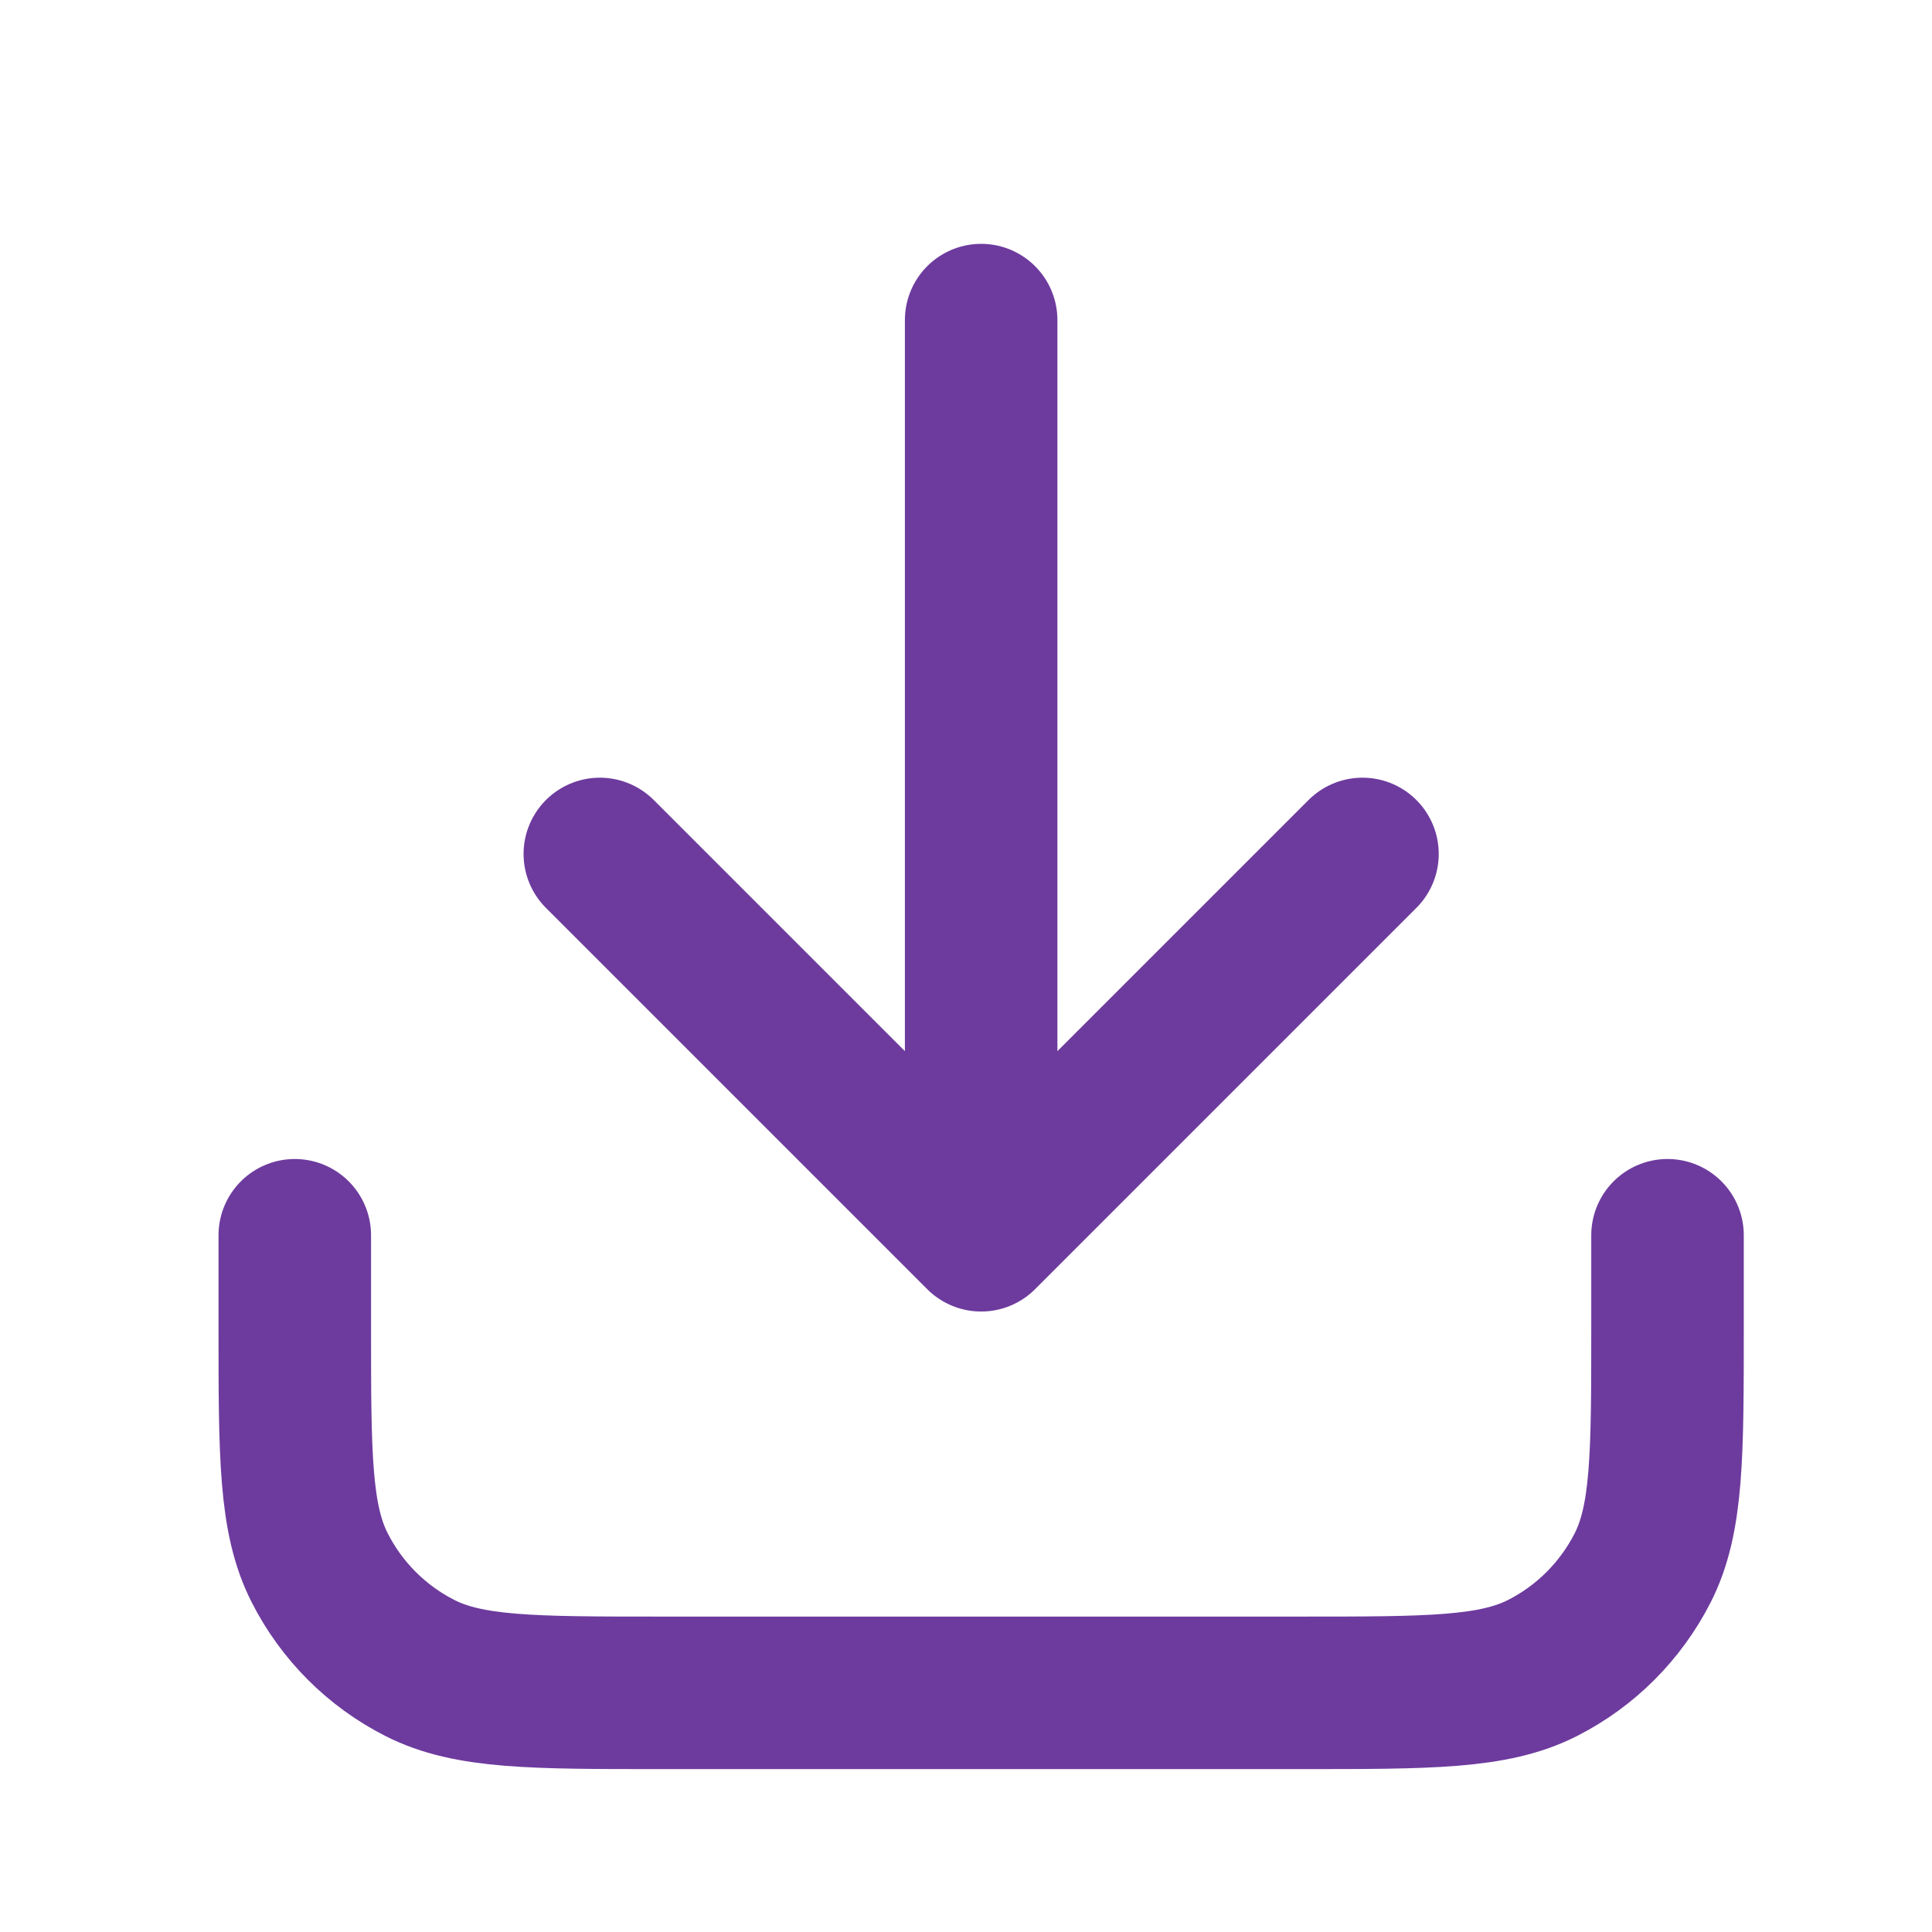
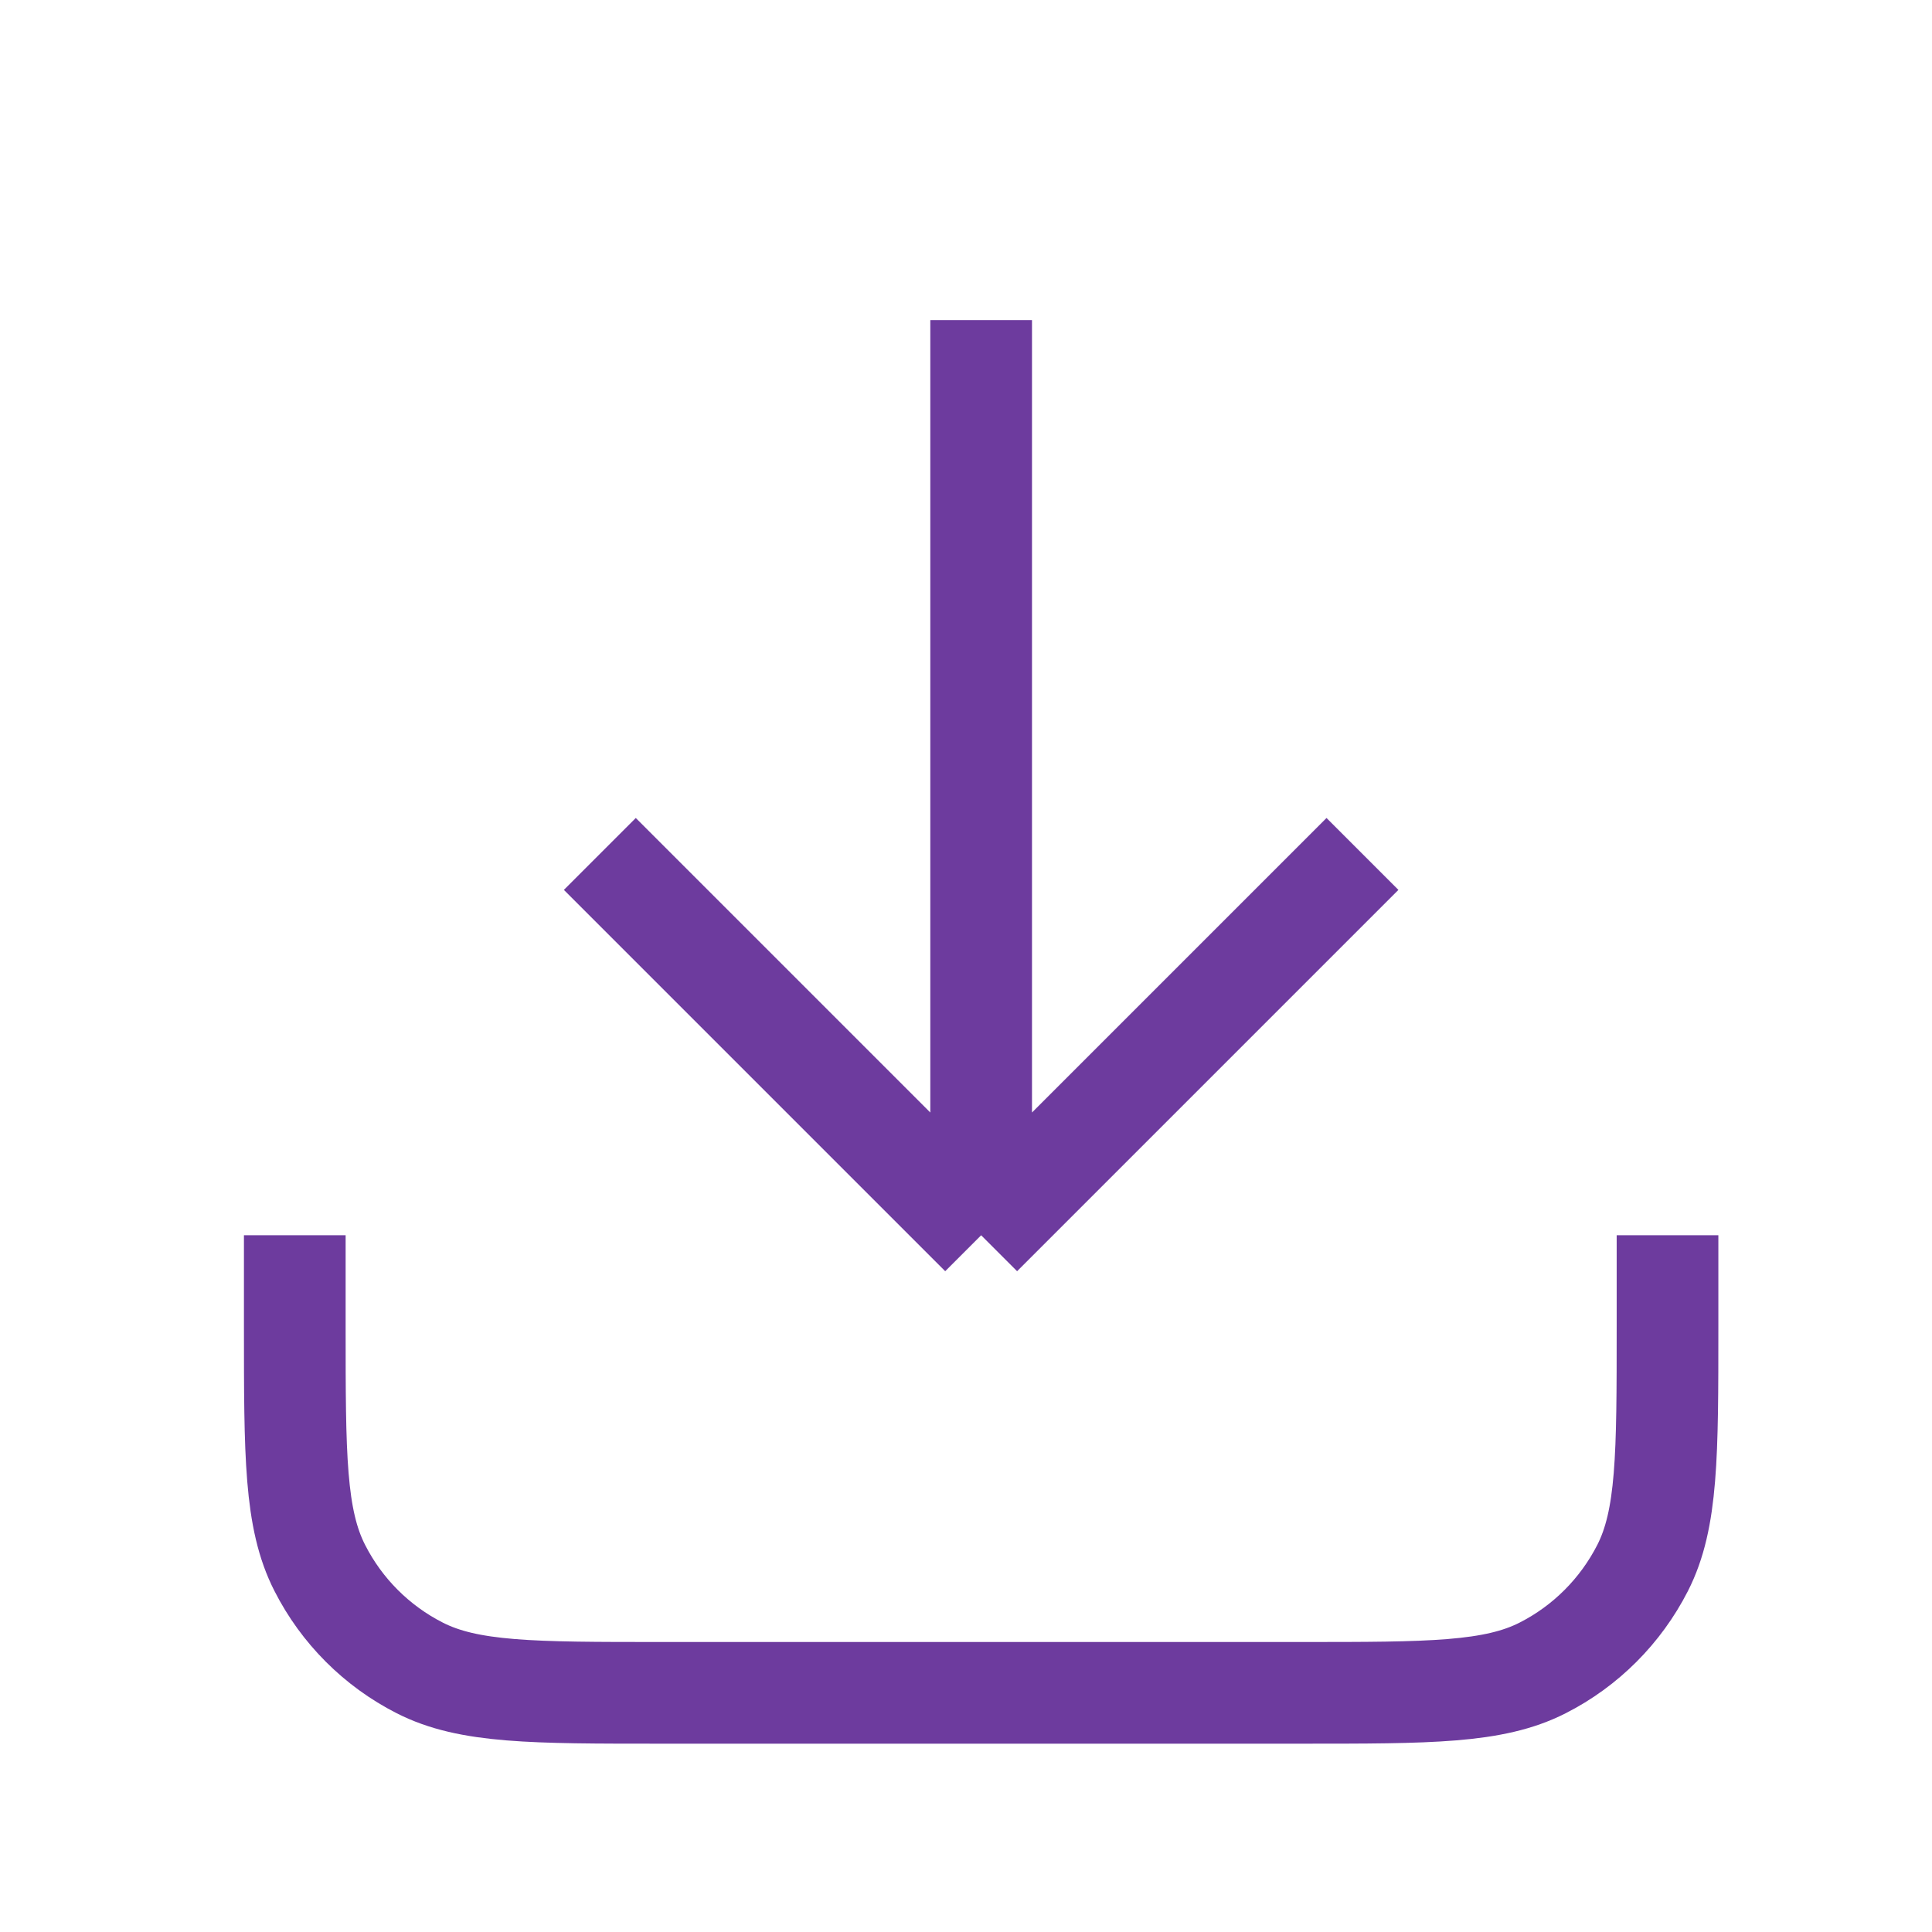
<svg xmlns="http://www.w3.org/2000/svg" width="19" height="19" viewBox="0 0 19 19" fill="none">
  <g>
-     <path d="M16.399 12.148V13.048C16.399 14.309 16.399 14.939 16.154 15.42C15.938 15.843 15.594 16.188 15.171 16.403C14.69 16.648 14.059 16.648 12.799 16.648H6.499C5.239 16.648 4.609 16.648 4.128 16.403C3.705 16.188 3.36 15.843 3.145 15.42C2.899 14.939 2.899 14.309 2.899 13.048V12.148M13.399 8.398L9.649 12.148M9.649 12.148L5.899 8.398M9.649 12.148V3.148" stroke="#6D3B9E" stroke-width="1.5" stroke-linecap="round" stroke-linejoin="round" />
+     <path d="M16.399 12.148V13.048C16.399 14.309 16.399 14.939 16.154 15.42C15.938 15.843 15.594 16.188 15.171 16.403C14.69 16.648 14.059 16.648 12.799 16.648H6.499C5.239 16.648 4.609 16.648 4.128 16.403C3.705 16.188 3.36 15.843 3.145 15.42C2.899 14.939 2.899 14.309 2.899 13.048V12.148M13.399 8.398L9.649 12.148M9.649 12.148L5.899 8.398M9.649 12.148V3.148" stroke="#6D3B9E" strokeWidth="1.5" strokeLinecap="round" strokeLinejoin="round" />
  </g>
</svg>
